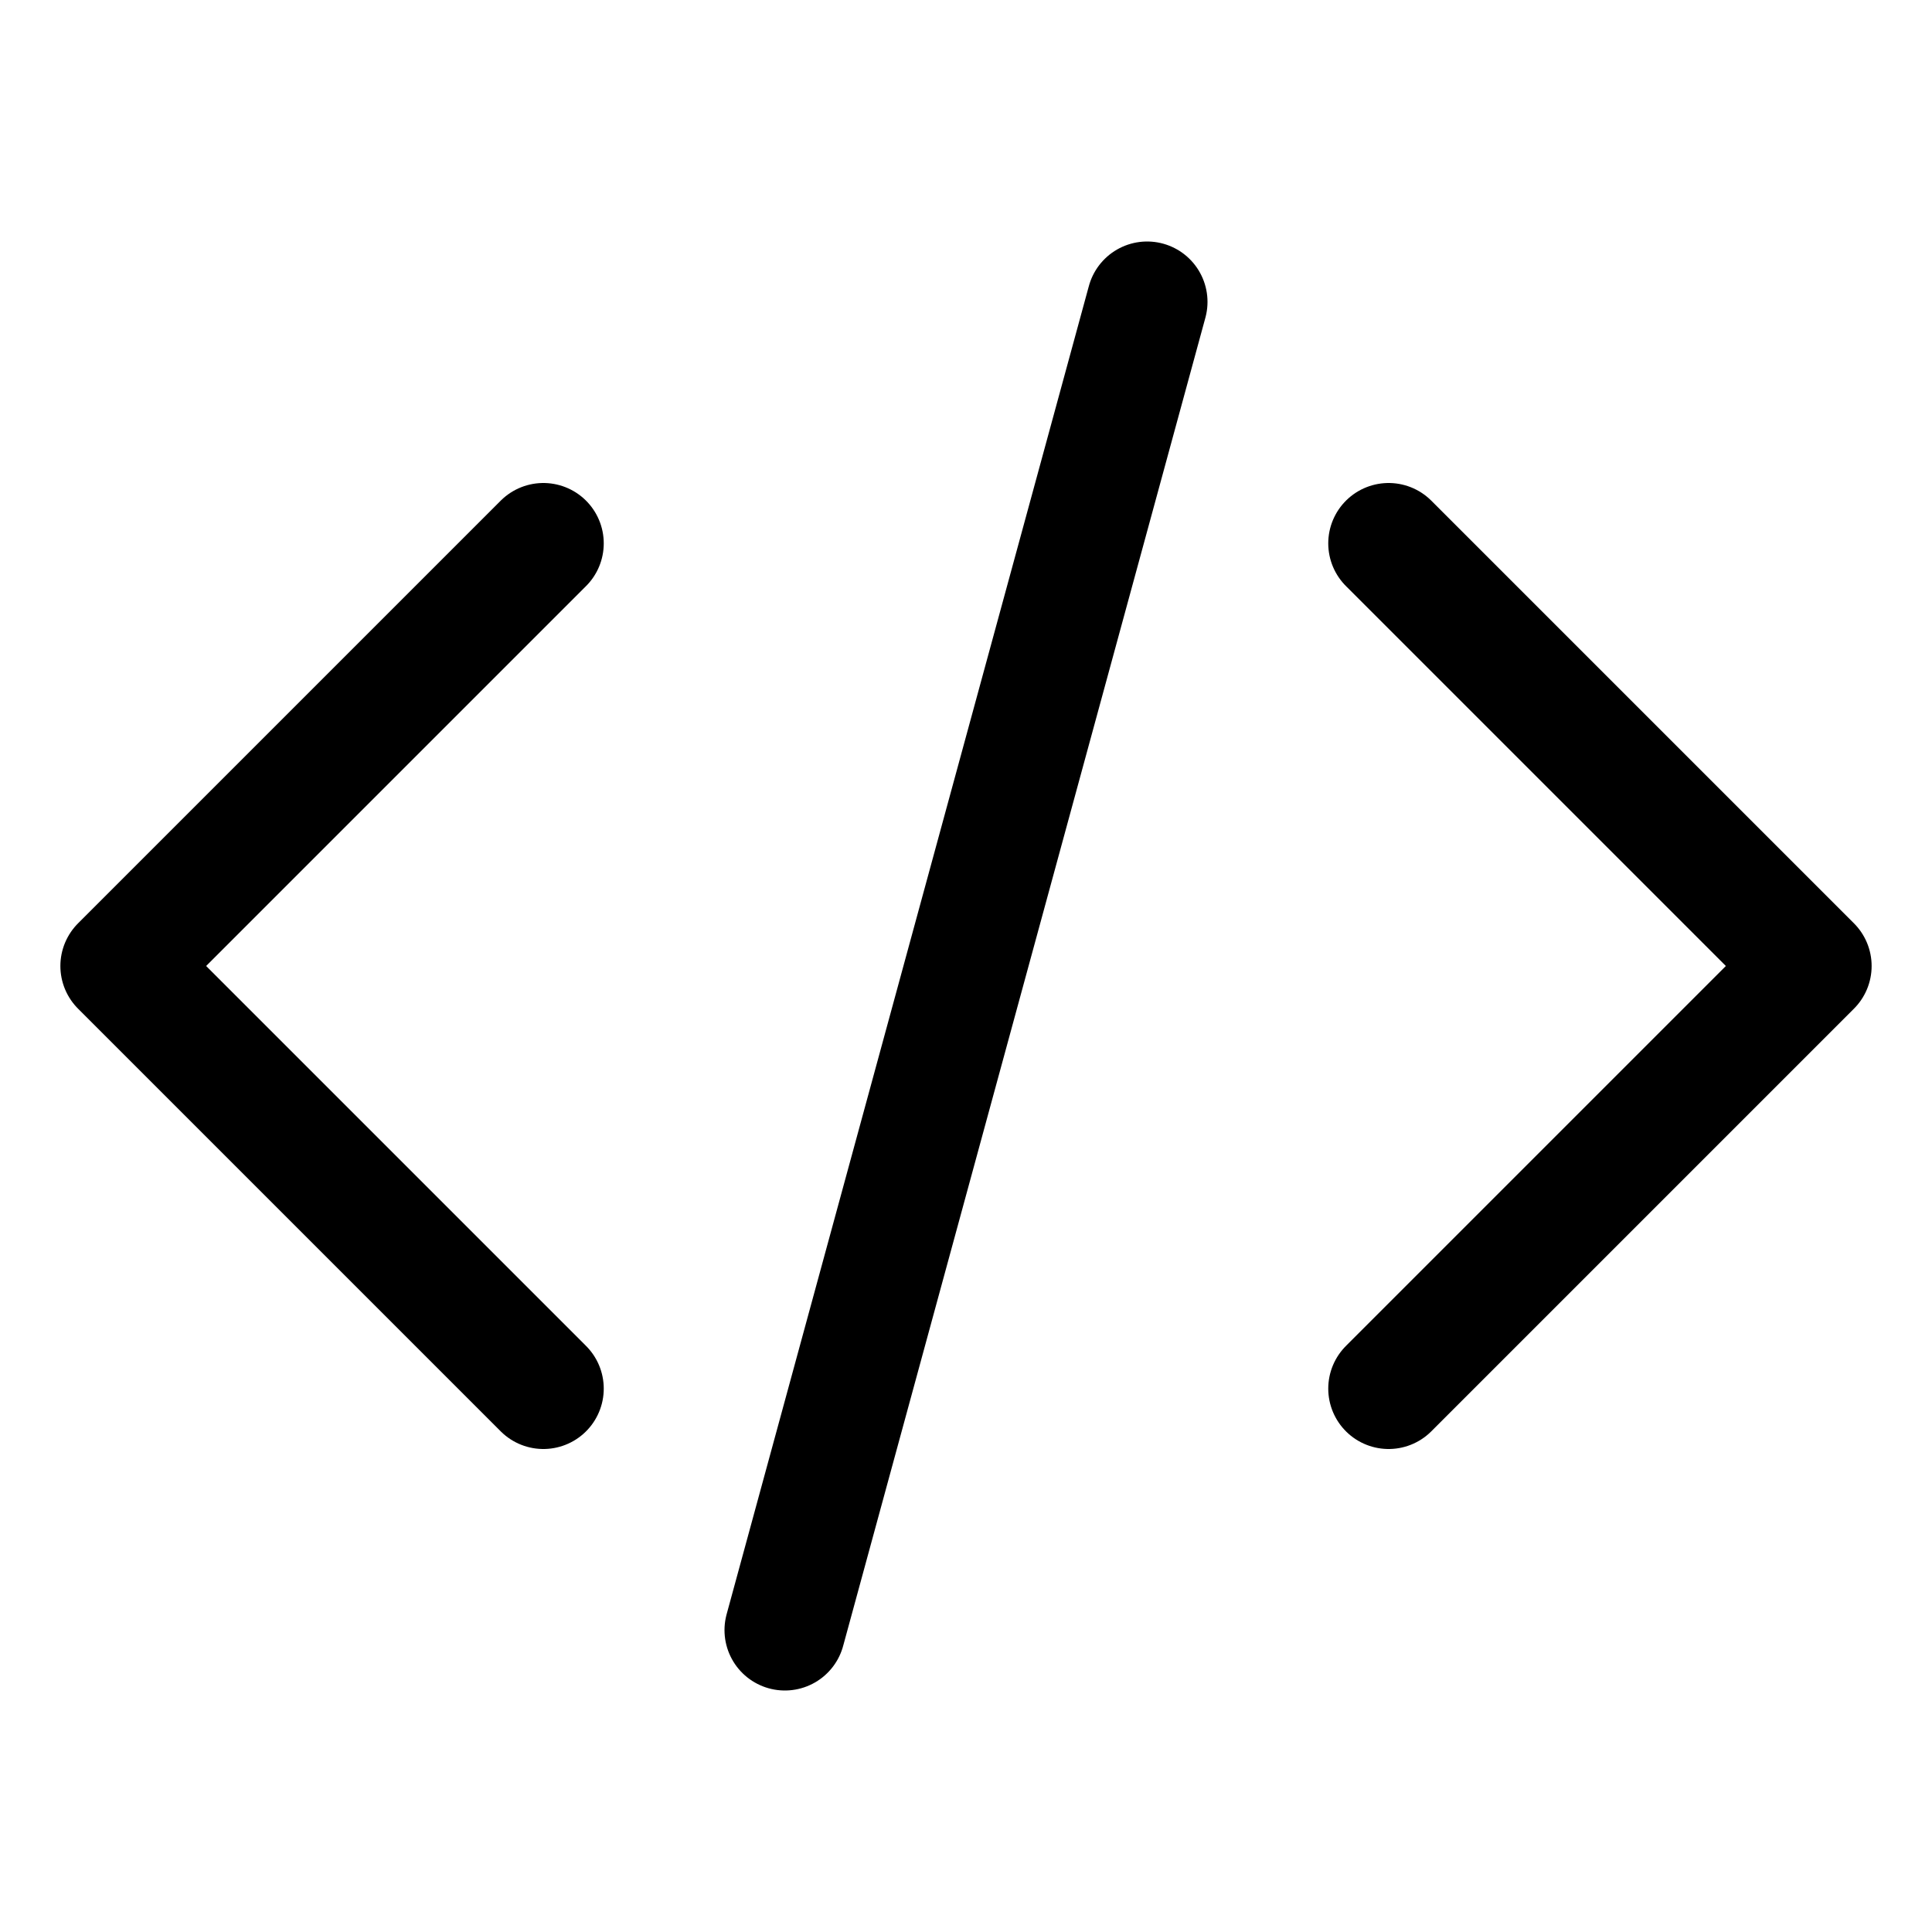
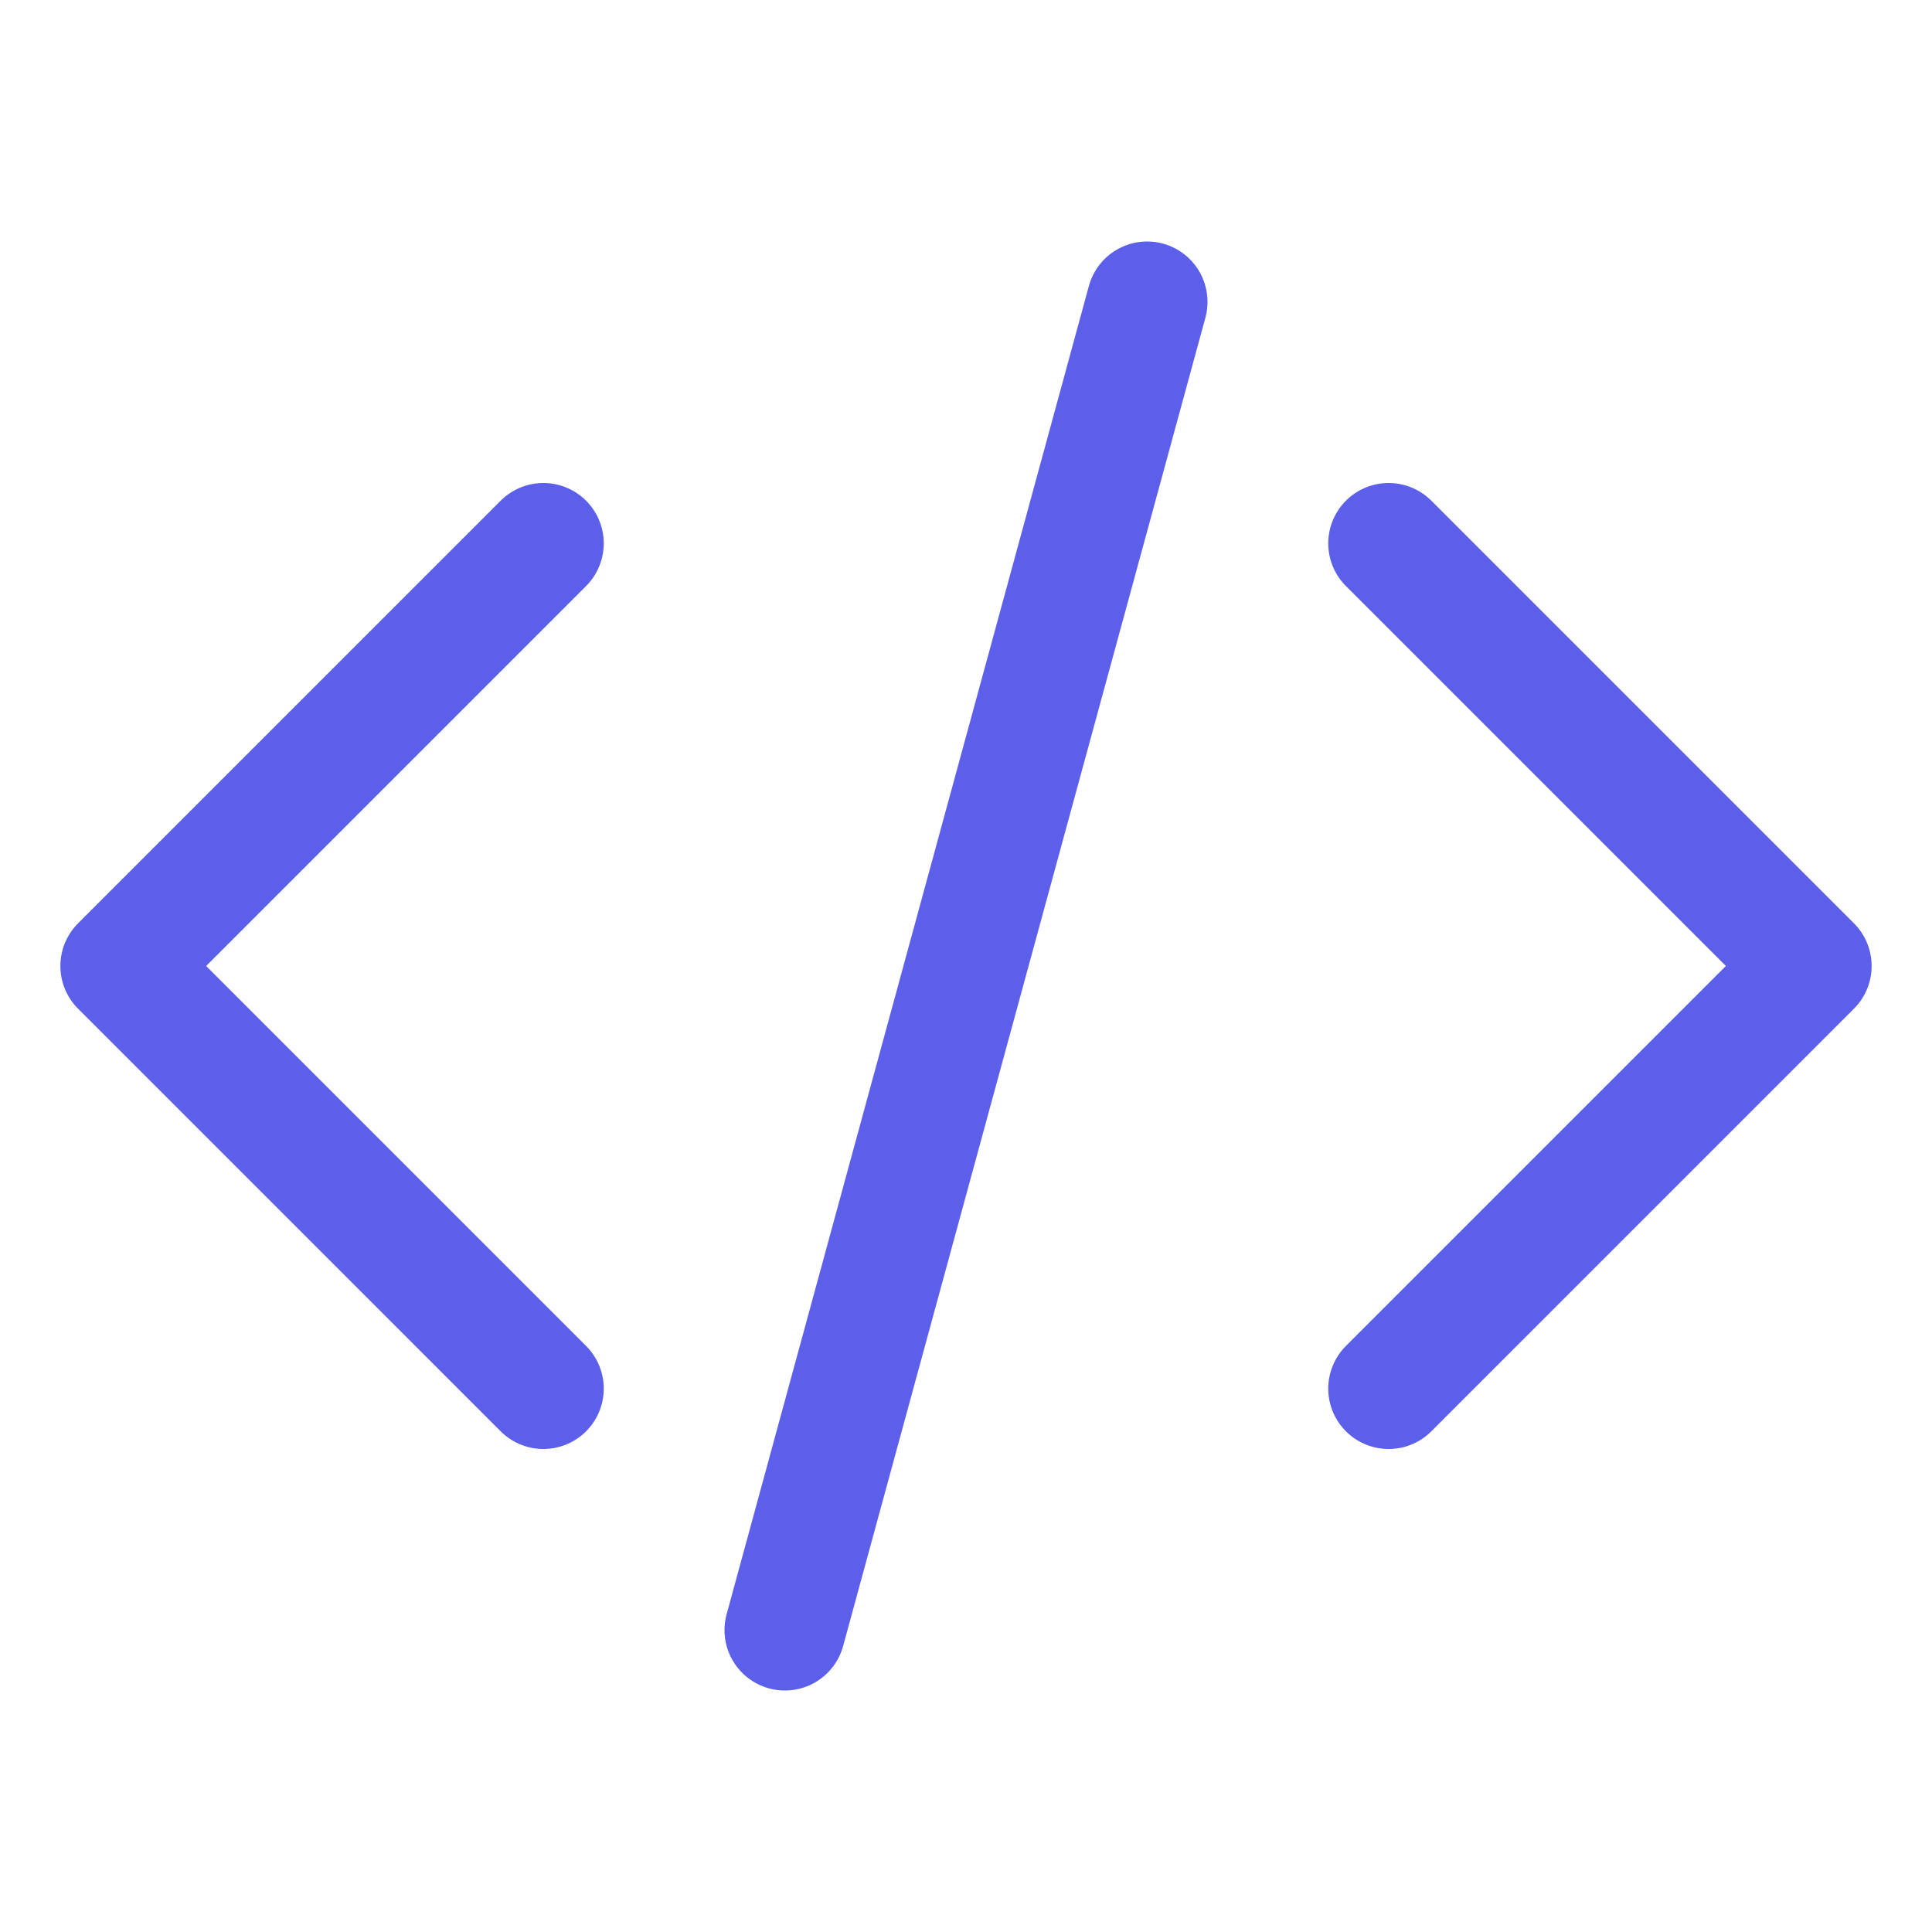
- <svg xmlns="http://www.w3.org/2000/svg" fill="none" viewBox="0 0 24 24" stroke-width="1.5" stroke="currentColor" class="size-6">
+ <svg xmlns="http://www.w3.org/2000/svg" fill="none" viewBox="0 0 24 24" stroke-width="1.5" stroke="#5B5FE9" class="size-6">
  <path stroke-linecap="round" stroke-linejoin="round" d="M17.25 6.75 22.5 12l-5.25 5.25m-10.5 0L1.5 12l5.25-5.25m7.5-3-4.5 16.5" />
</svg>
